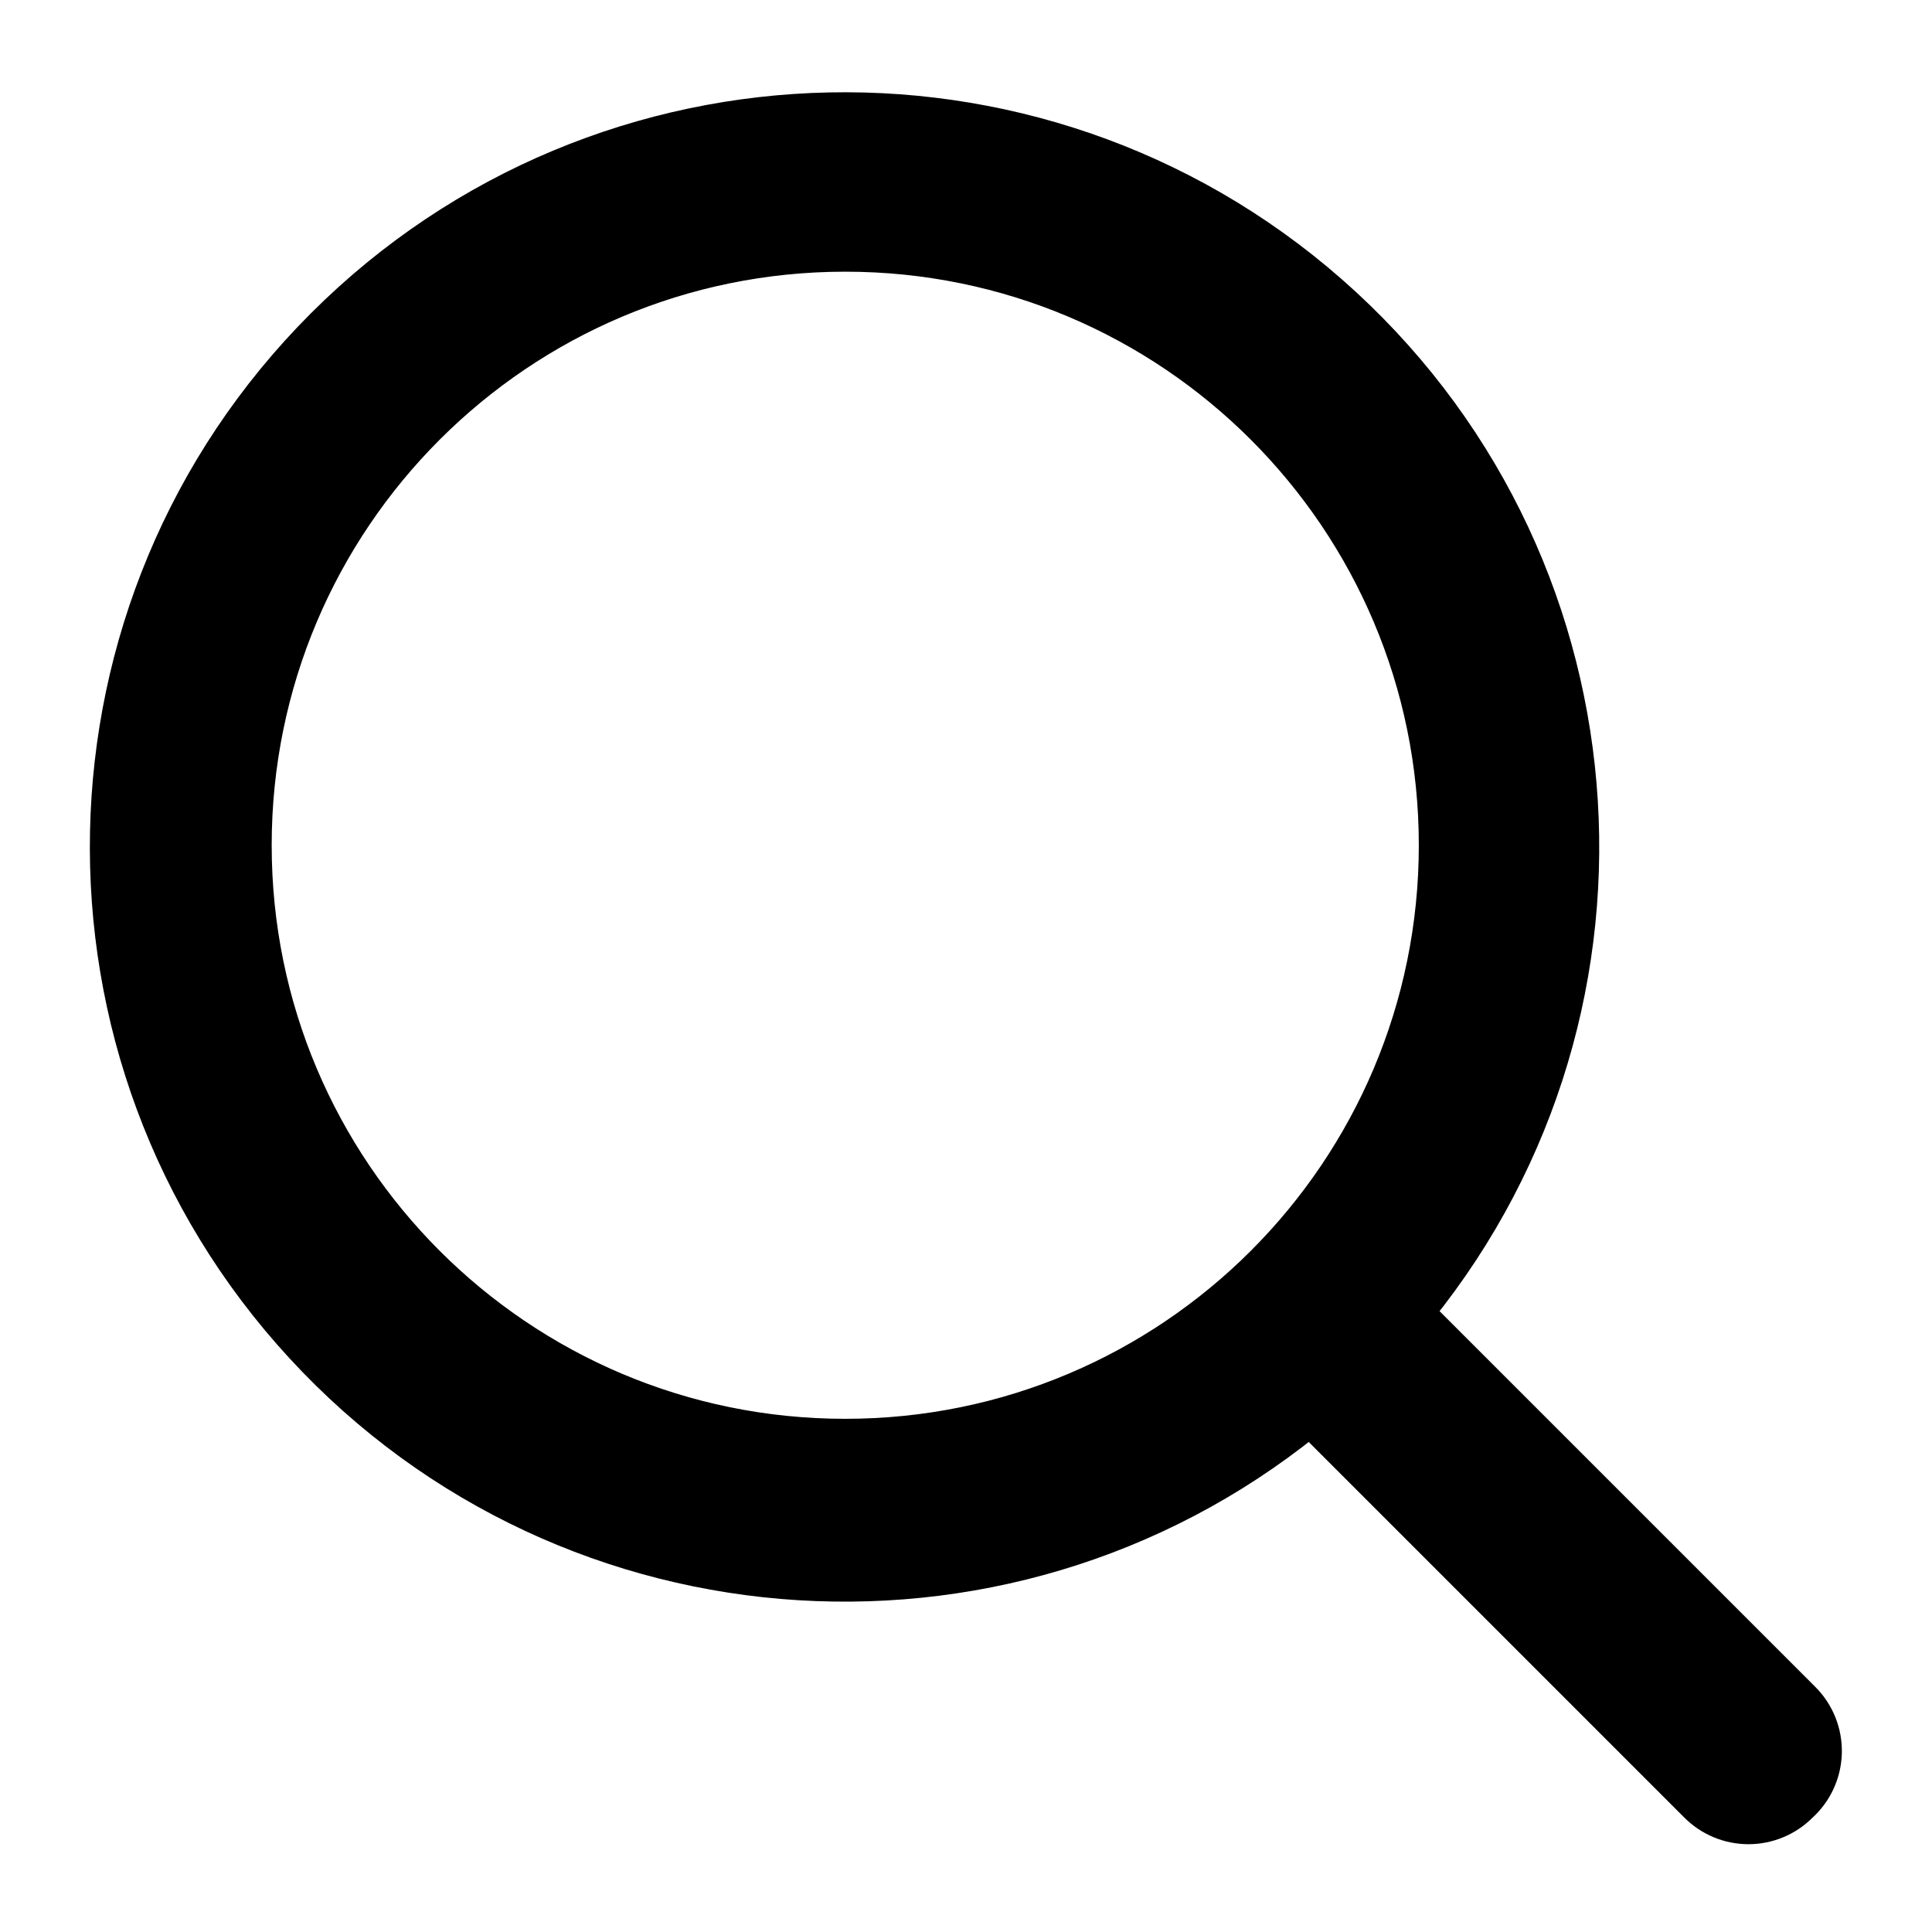
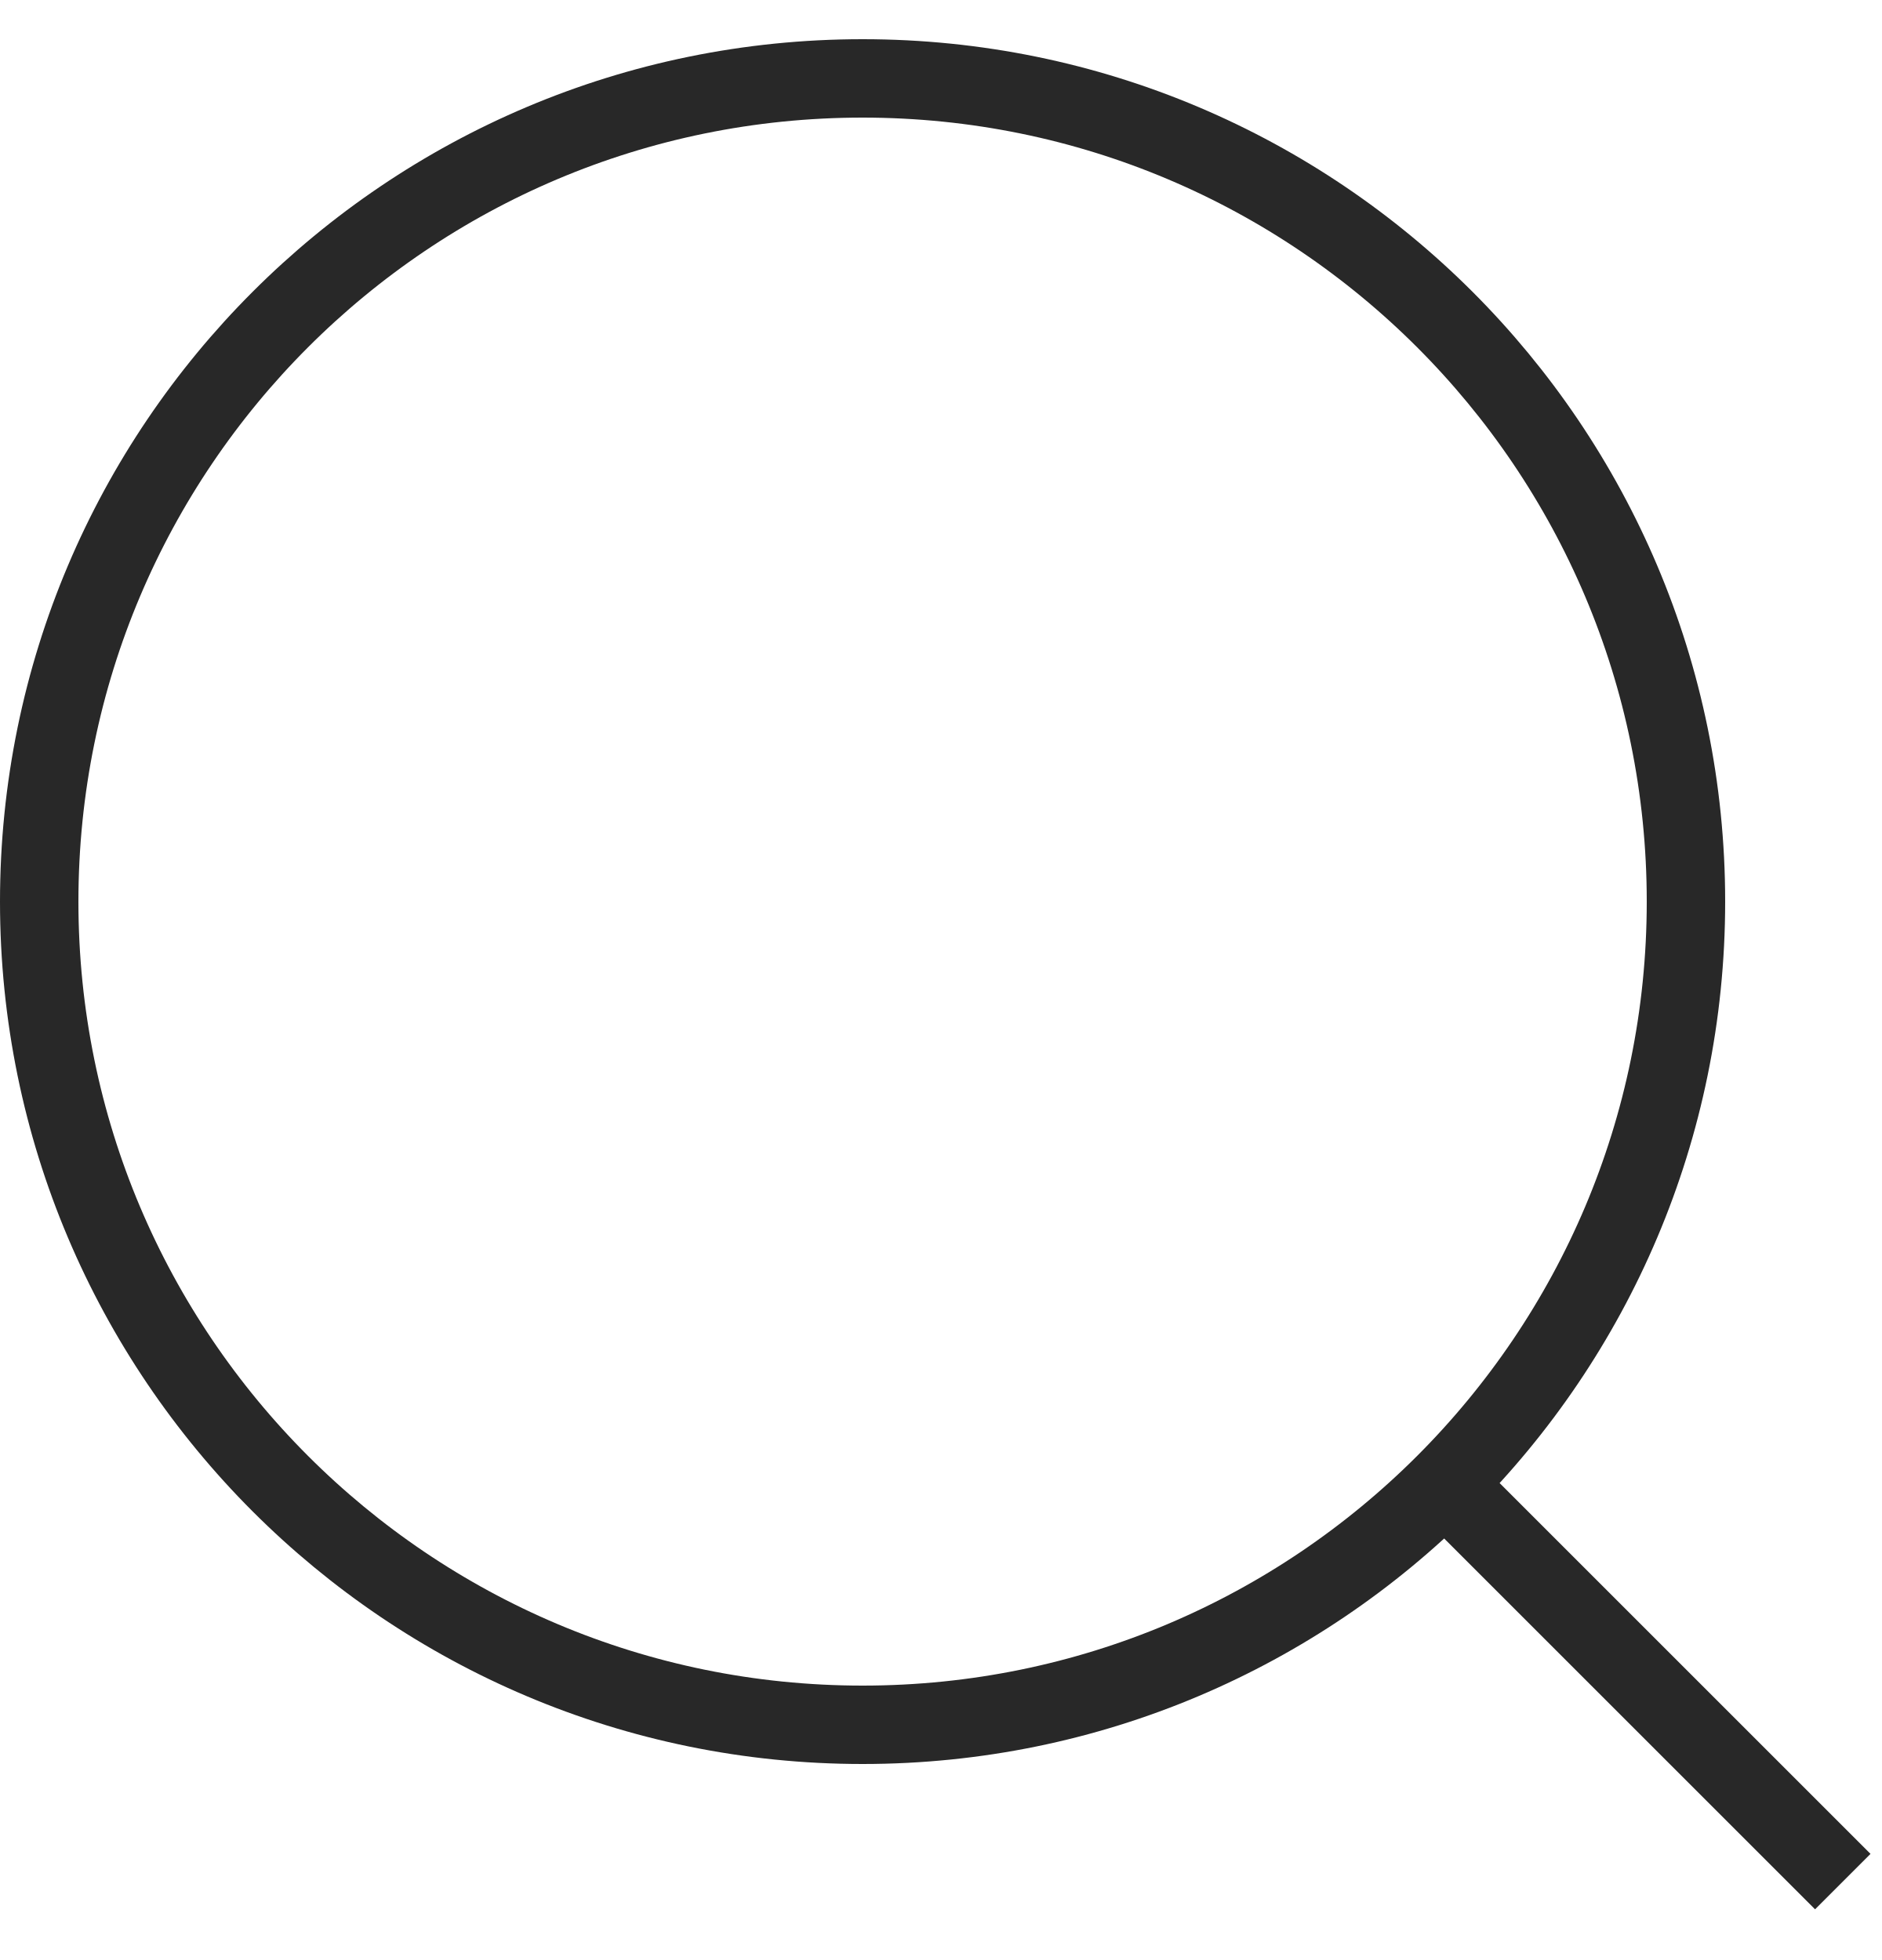
- <svg xmlns="http://www.w3.org/2000/svg" viewBox="0 0 32 32">
-   <g id="search">
-     <path d="M29.71,28.29l-6.5-6.5-.07,0a12,12,0,1,0-1.39,1.39s0,.05,0,.07l6.5,6.5a1,1,0,0,0,1.42,0A1,1,0,0,0,29.71,28.29ZM14,24A10,10,0,1,1,24,14,10,10,0,0,1,14,24Z" fill="black" stroke="#000" stroke-linecap="round" stroke-linejoin="round" width="10" stroke-width="1" />
+ <svg xmlns="http://www.w3.org/2000/svg" width="24" height="25" viewBox="0 0 24 25" fill="none">
+   <g clip-path="url(#clip0_554_49)">
+     <path d="M18.425 18.925L23.5 24M11 22C5.201 22 0.5 17.299 0.5 11.5C0.5 5.701 5.201 1 11 1C16.799 1 21.5 5.701 21.5 11.5C21.5 17.299 16.799 22 11 22Z" stroke="#282828" />
  </g>
+   <defs>
+     <clipPath id="clip0_554_49">
+       <rect width="24" height="24" fill="#282828" transform="translate(0 0.5)" />
+     </clipPath>
+   </defs>
</svg>
